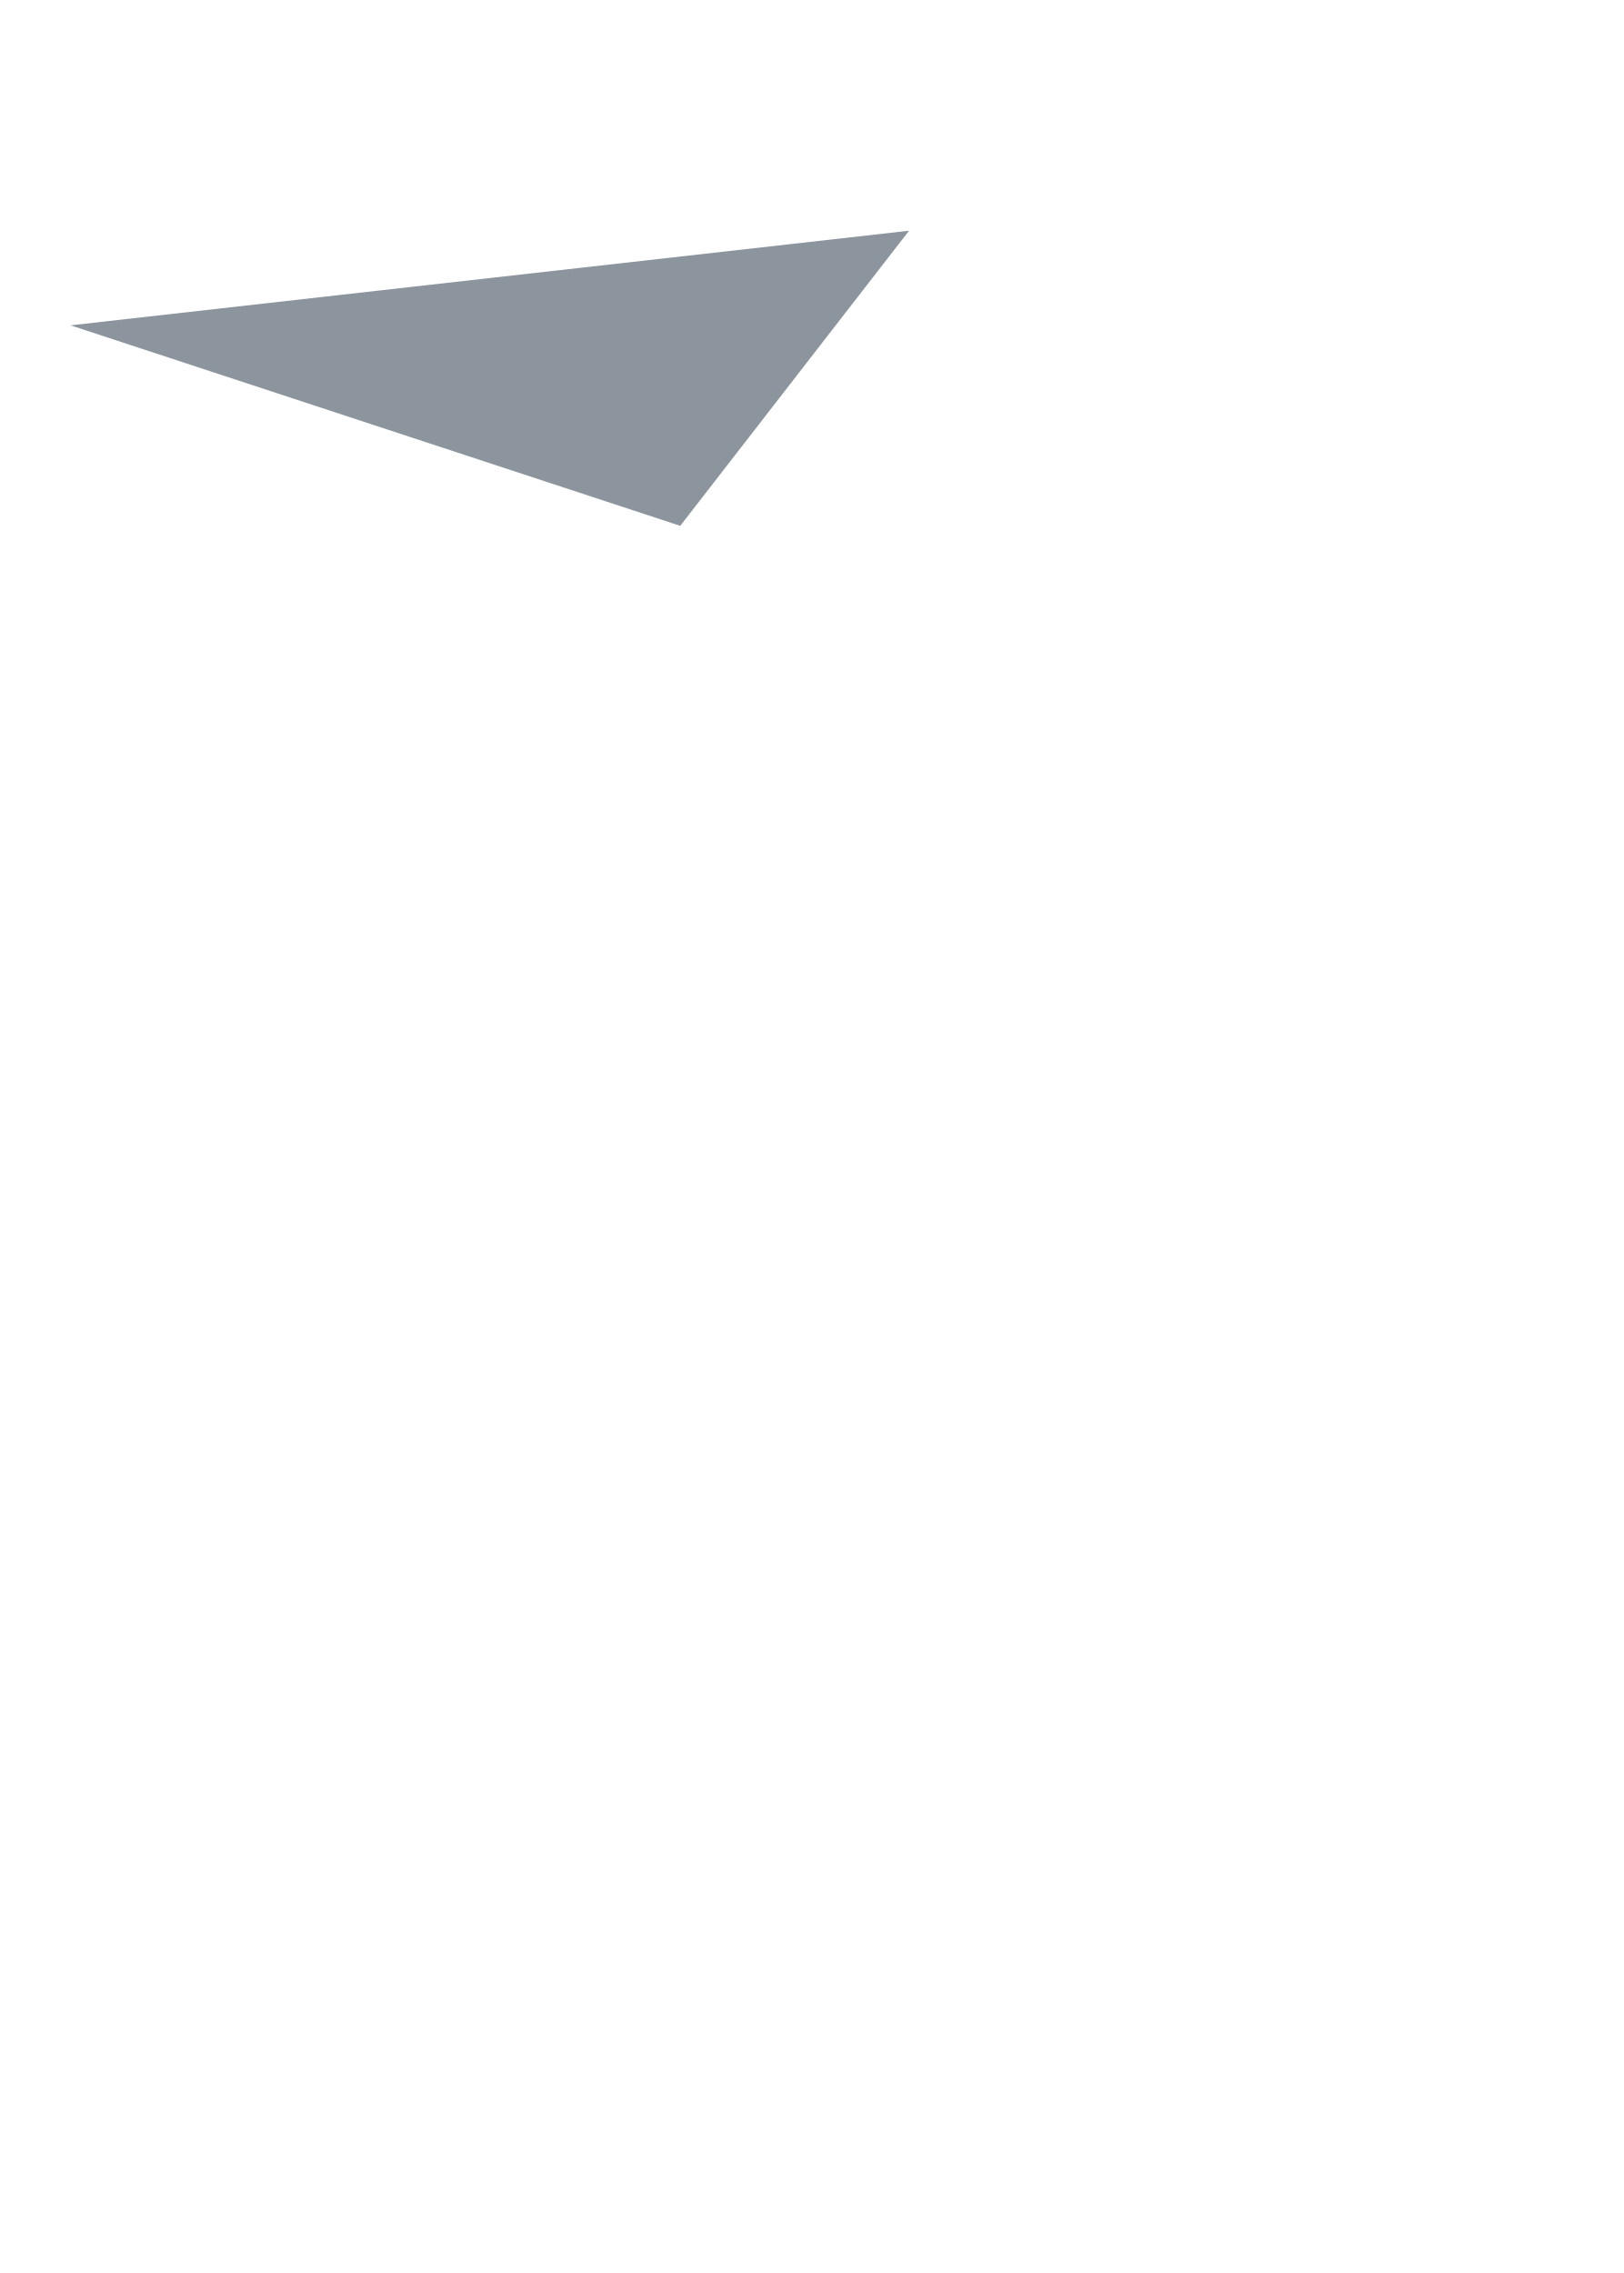
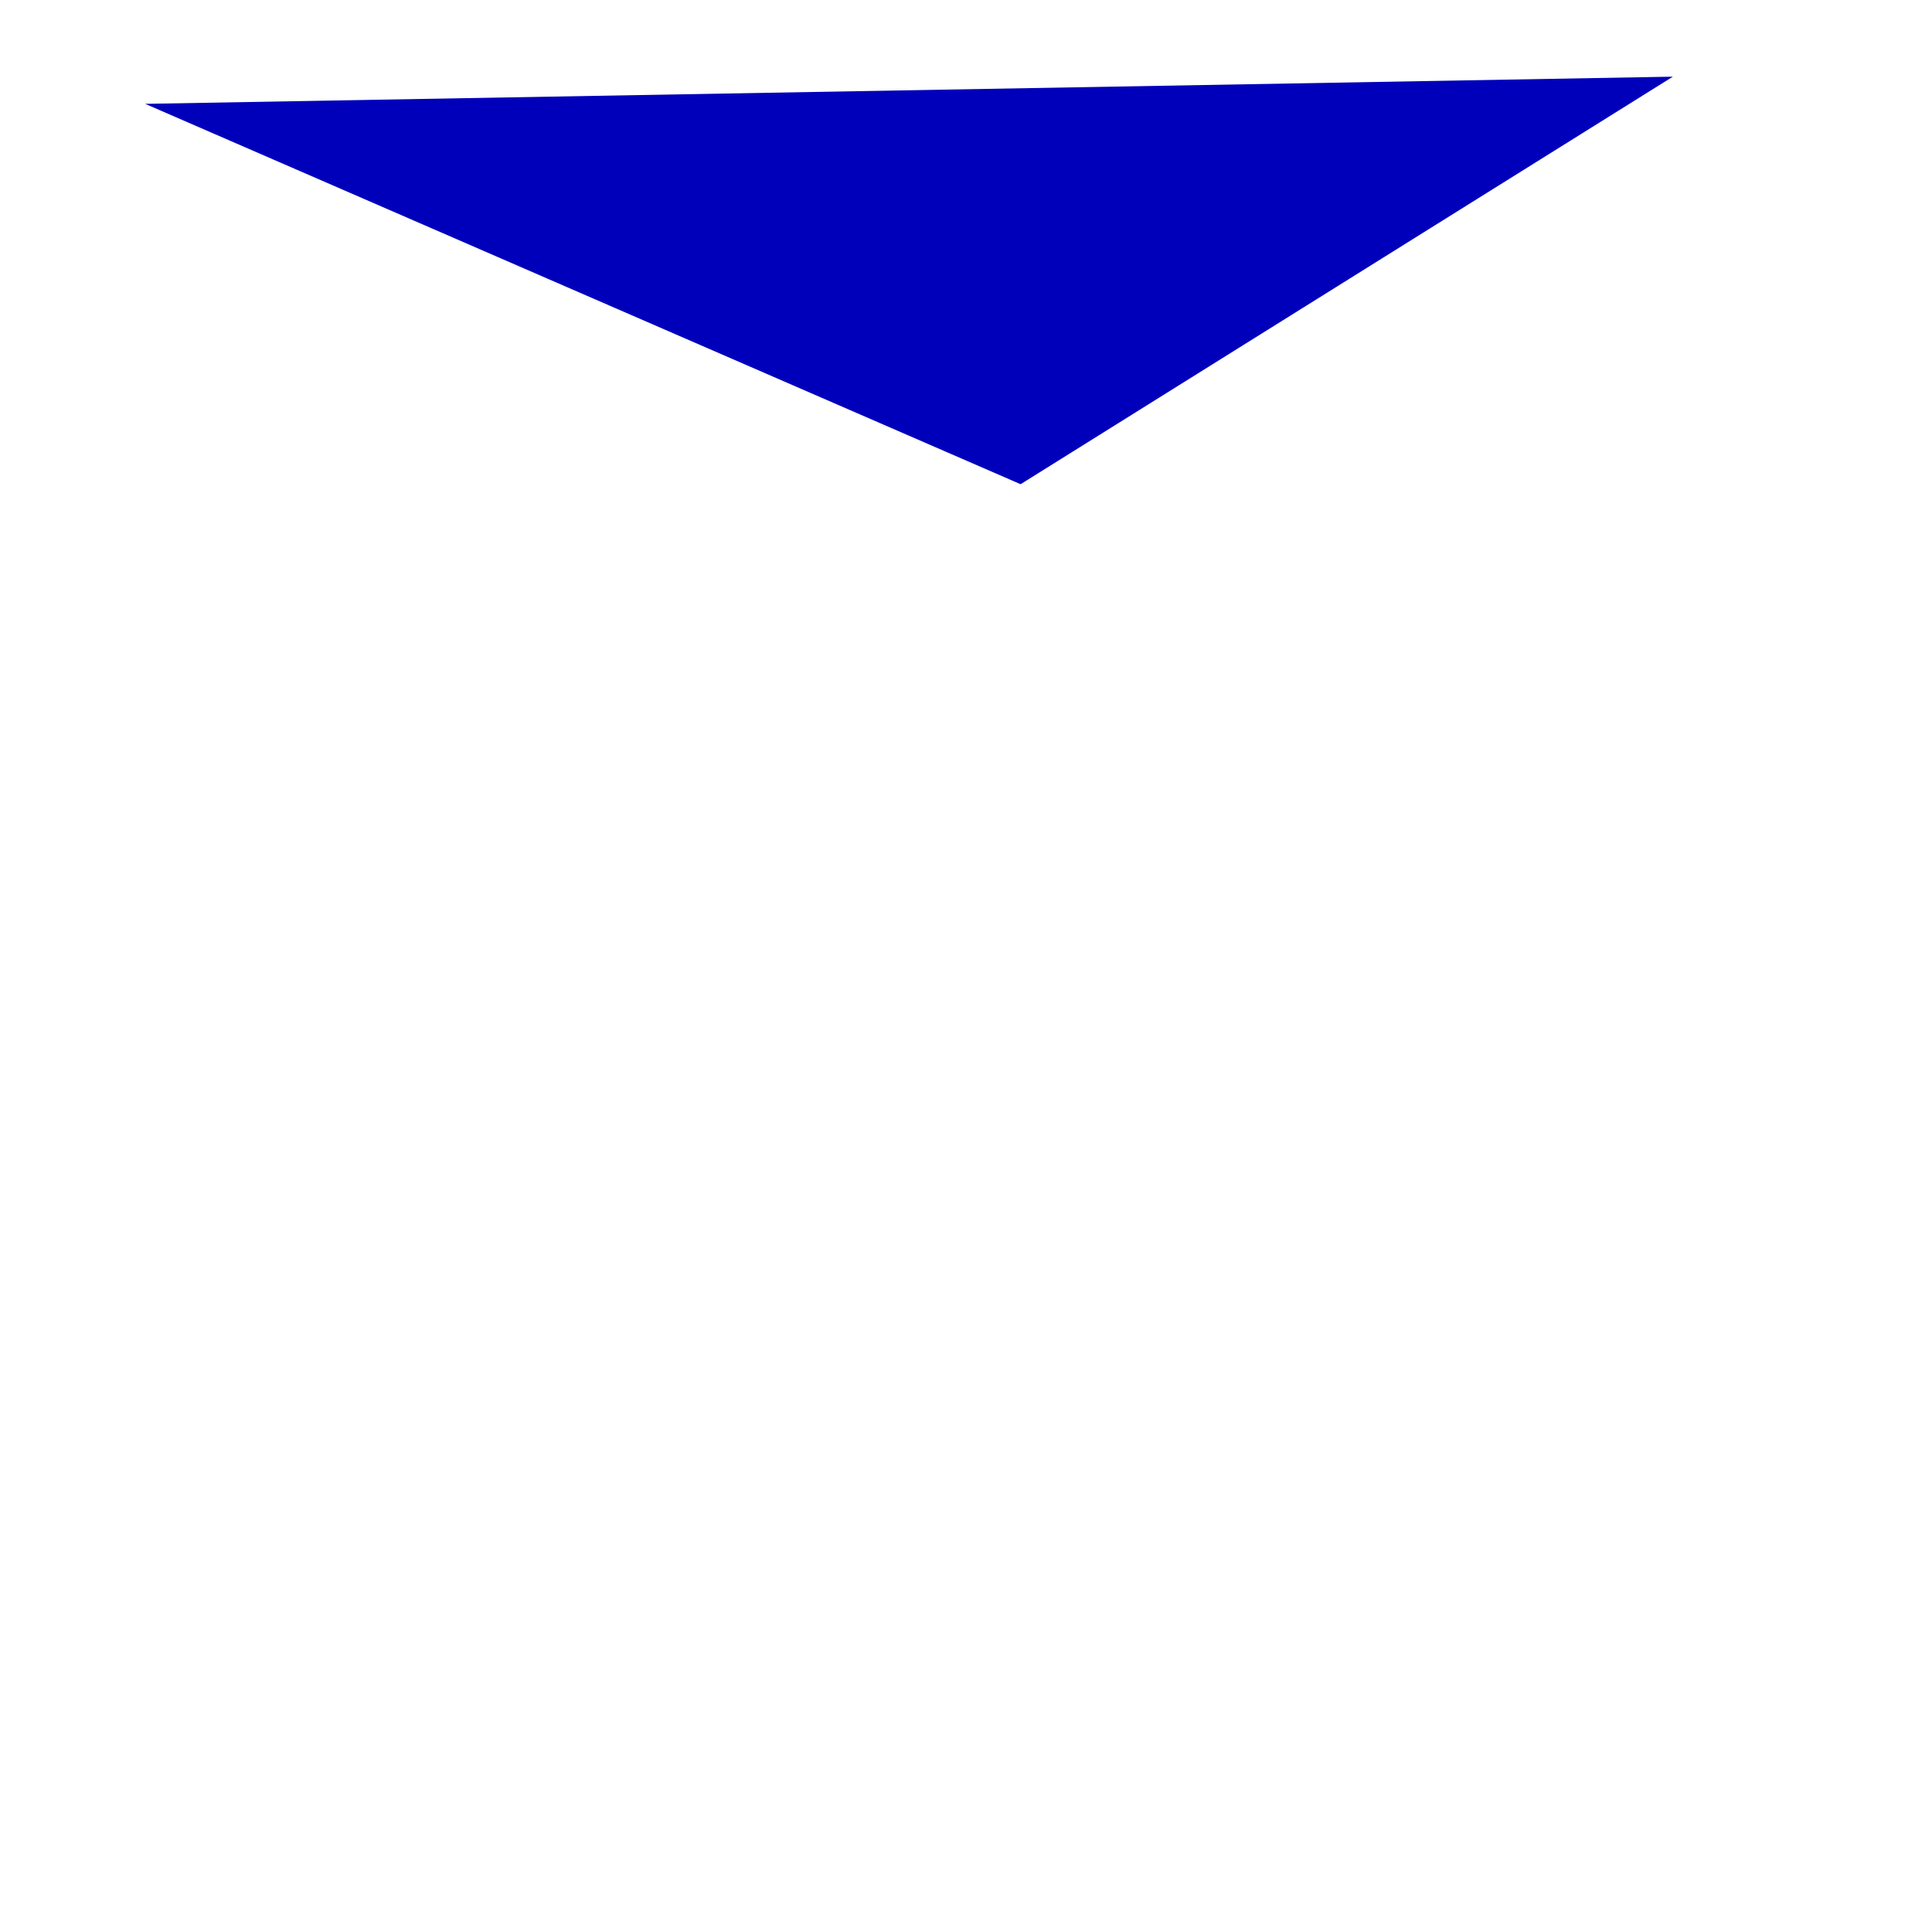
- <svg xmlns="http://www.w3.org/2000/svg" version="1.1" x="0px" y="0px" width="200px" height="280px" viewBox="0 0 200 280" style="enable-background:new 0 0 200 280;" xml:space="preserve">
+ <svg xmlns="http://www.w3.org/2000/svg" version="1.1" x="0px" y="0px" width="200px" height="200px" viewBox="0 0 200 200" style="enable-background:new 0 0 200 200;" xml:space="preserve">
  <g id="_x31_7-0">
-     <polygon style="fill:#8C959D;" points="8.691,40.077 83.788,64.775 111.972,28.421  " />
+     <polyline style="fill:#0000BB;" points="15.027,10.75 105.652,50.125 173.174,7.936  " />
  </g>
  <g id="Layer_1">
</g>
</svg>
